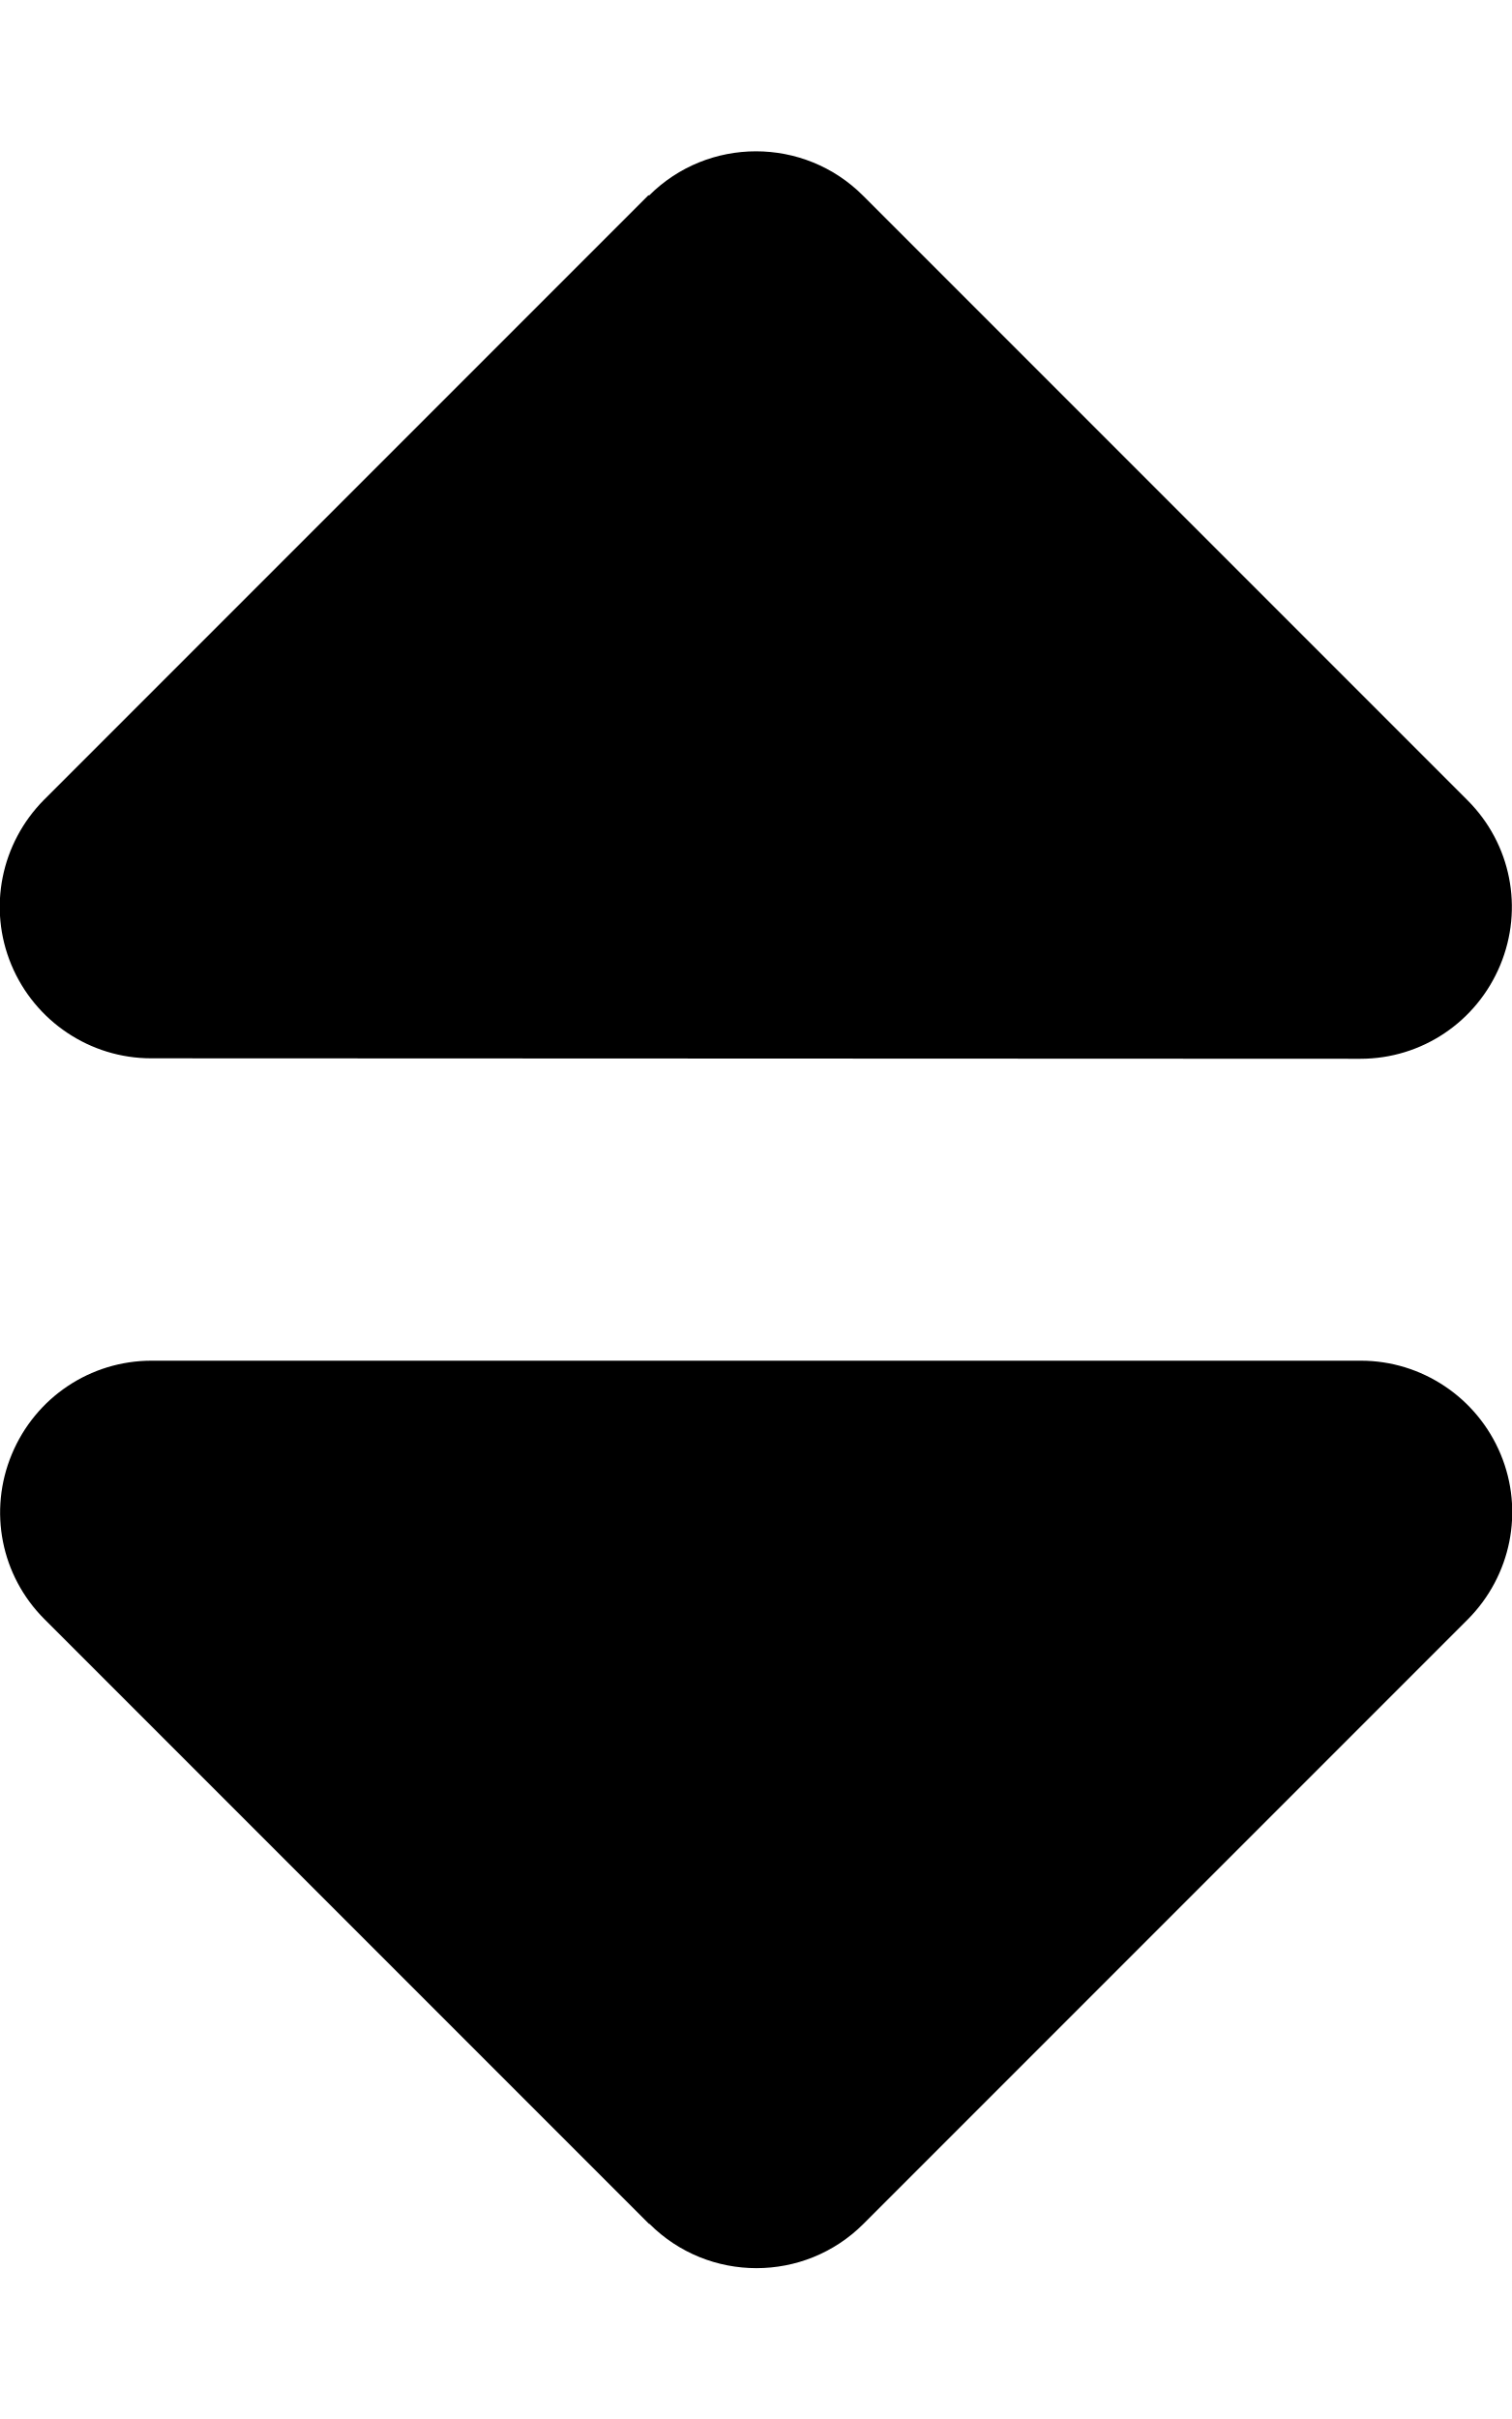
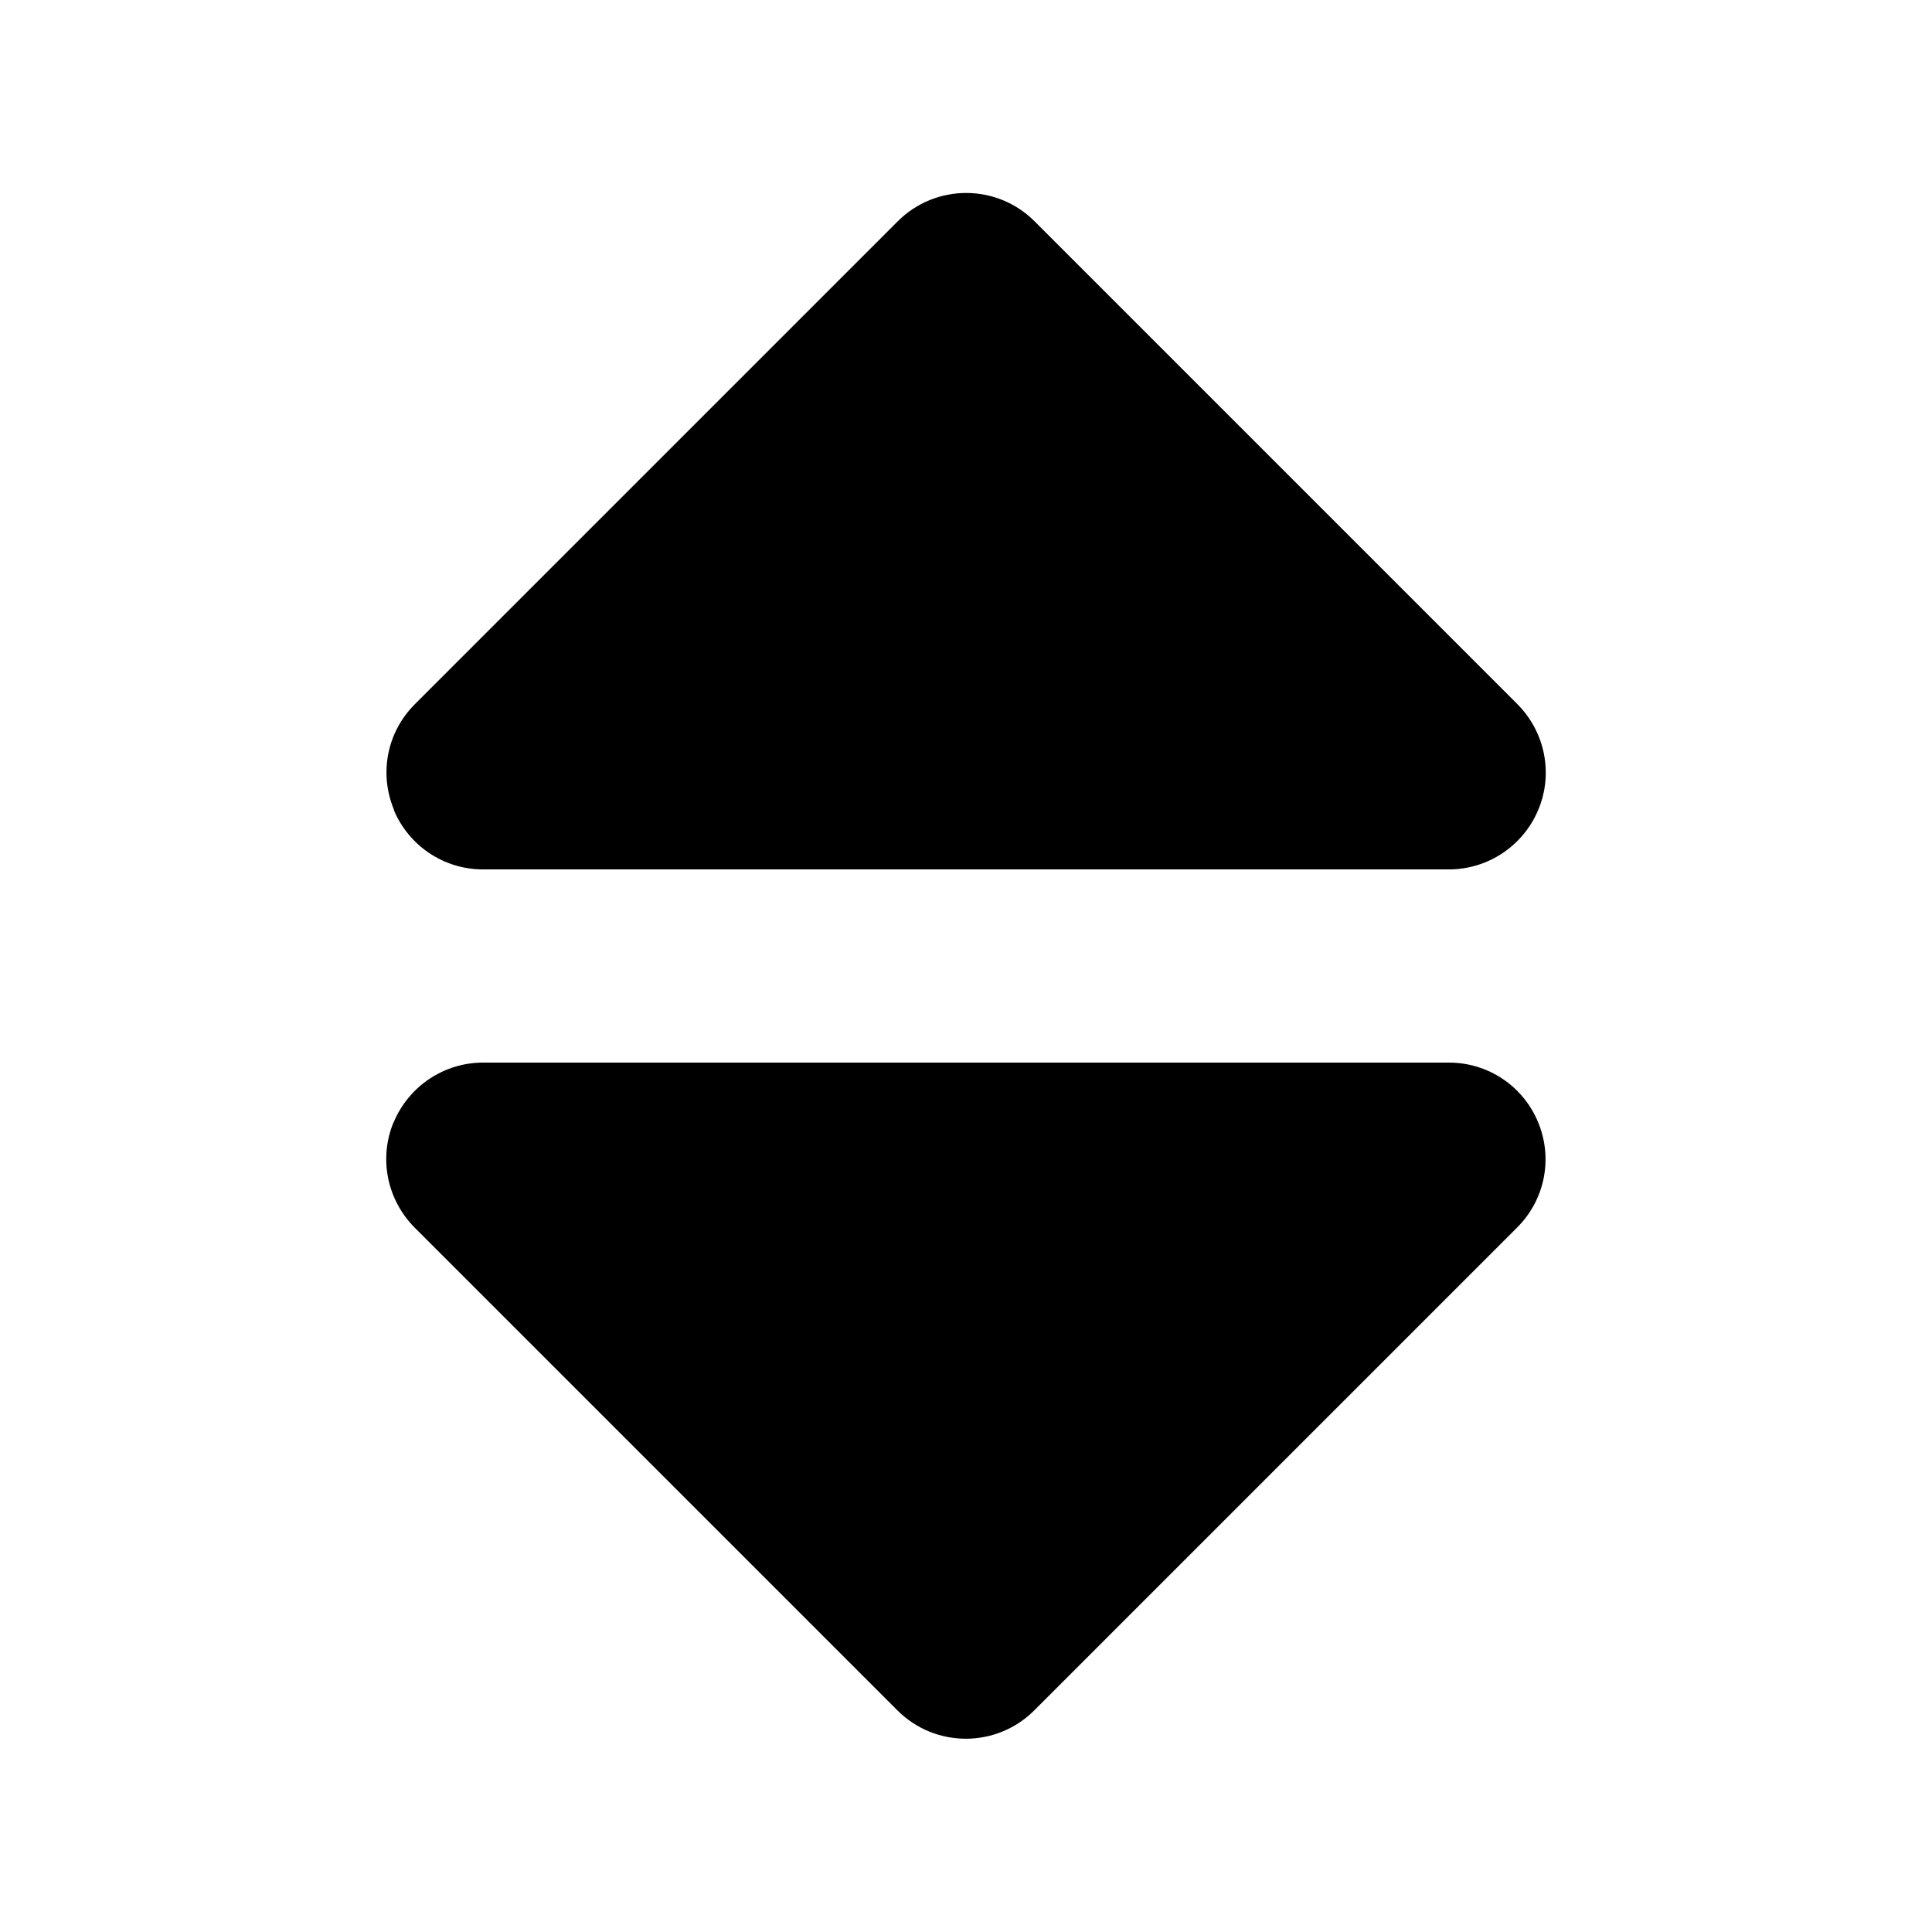
- <svg xmlns="http://www.w3.org/2000/svg" viewBox="0 0 320 512" fill="currentColor">
-   <path d="M137.4 41.4c12.5-12.5 32.8-12.5 45.3 0l128 128c9.2 9.2 11.9 22.9 6.9 34.9s-16.6 19.8-29.6 19.8L32 224c-12.9 0-24.6-7.8-29.6-19.8s-2.2-25.7 6.9-34.9l128-128zm0 429.3l-128-128c-9.2-9.2-11.9-22.9-6.9-34.9s16.6-19.8 29.6-19.8l256 0c12.9 0 24.6 7.8 29.6 19.8s2.2 25.7-6.9 34.9l-128 128c-12.5 12.5-32.8 12.5-45.3 0z" />
+ <svg xmlns="http://www.w3.org/2000/svg" viewBox="0 0 640 640" fill="currentColor">
+   <path fill="currentColor" d="M130.4 268.2C135.4 280.2 147 288 160 288L480 288C492.9 288 504.6 280.2 509.6 268.2C514.6 256.2 511.8 242.5 502.7 233.3L342.7 73.3C330.2 60.8 309.9 60.8 297.4 73.3L137.4 233.3C128.2 242.5 125.5 256.2 130.5 268.2zM130.4 371.7C125.4 383.7 128.2 397.4 137.3 406.6L297.3 566.6C309.8 579.1 330.1 579.1 342.6 566.6L502.6 406.6C511.8 397.4 514.5 383.7 509.5 371.7C504.5 359.7 492.9 352 480 352L160 352C147.1 352 135.4 359.8 130.4 371.8z" />
</svg>
